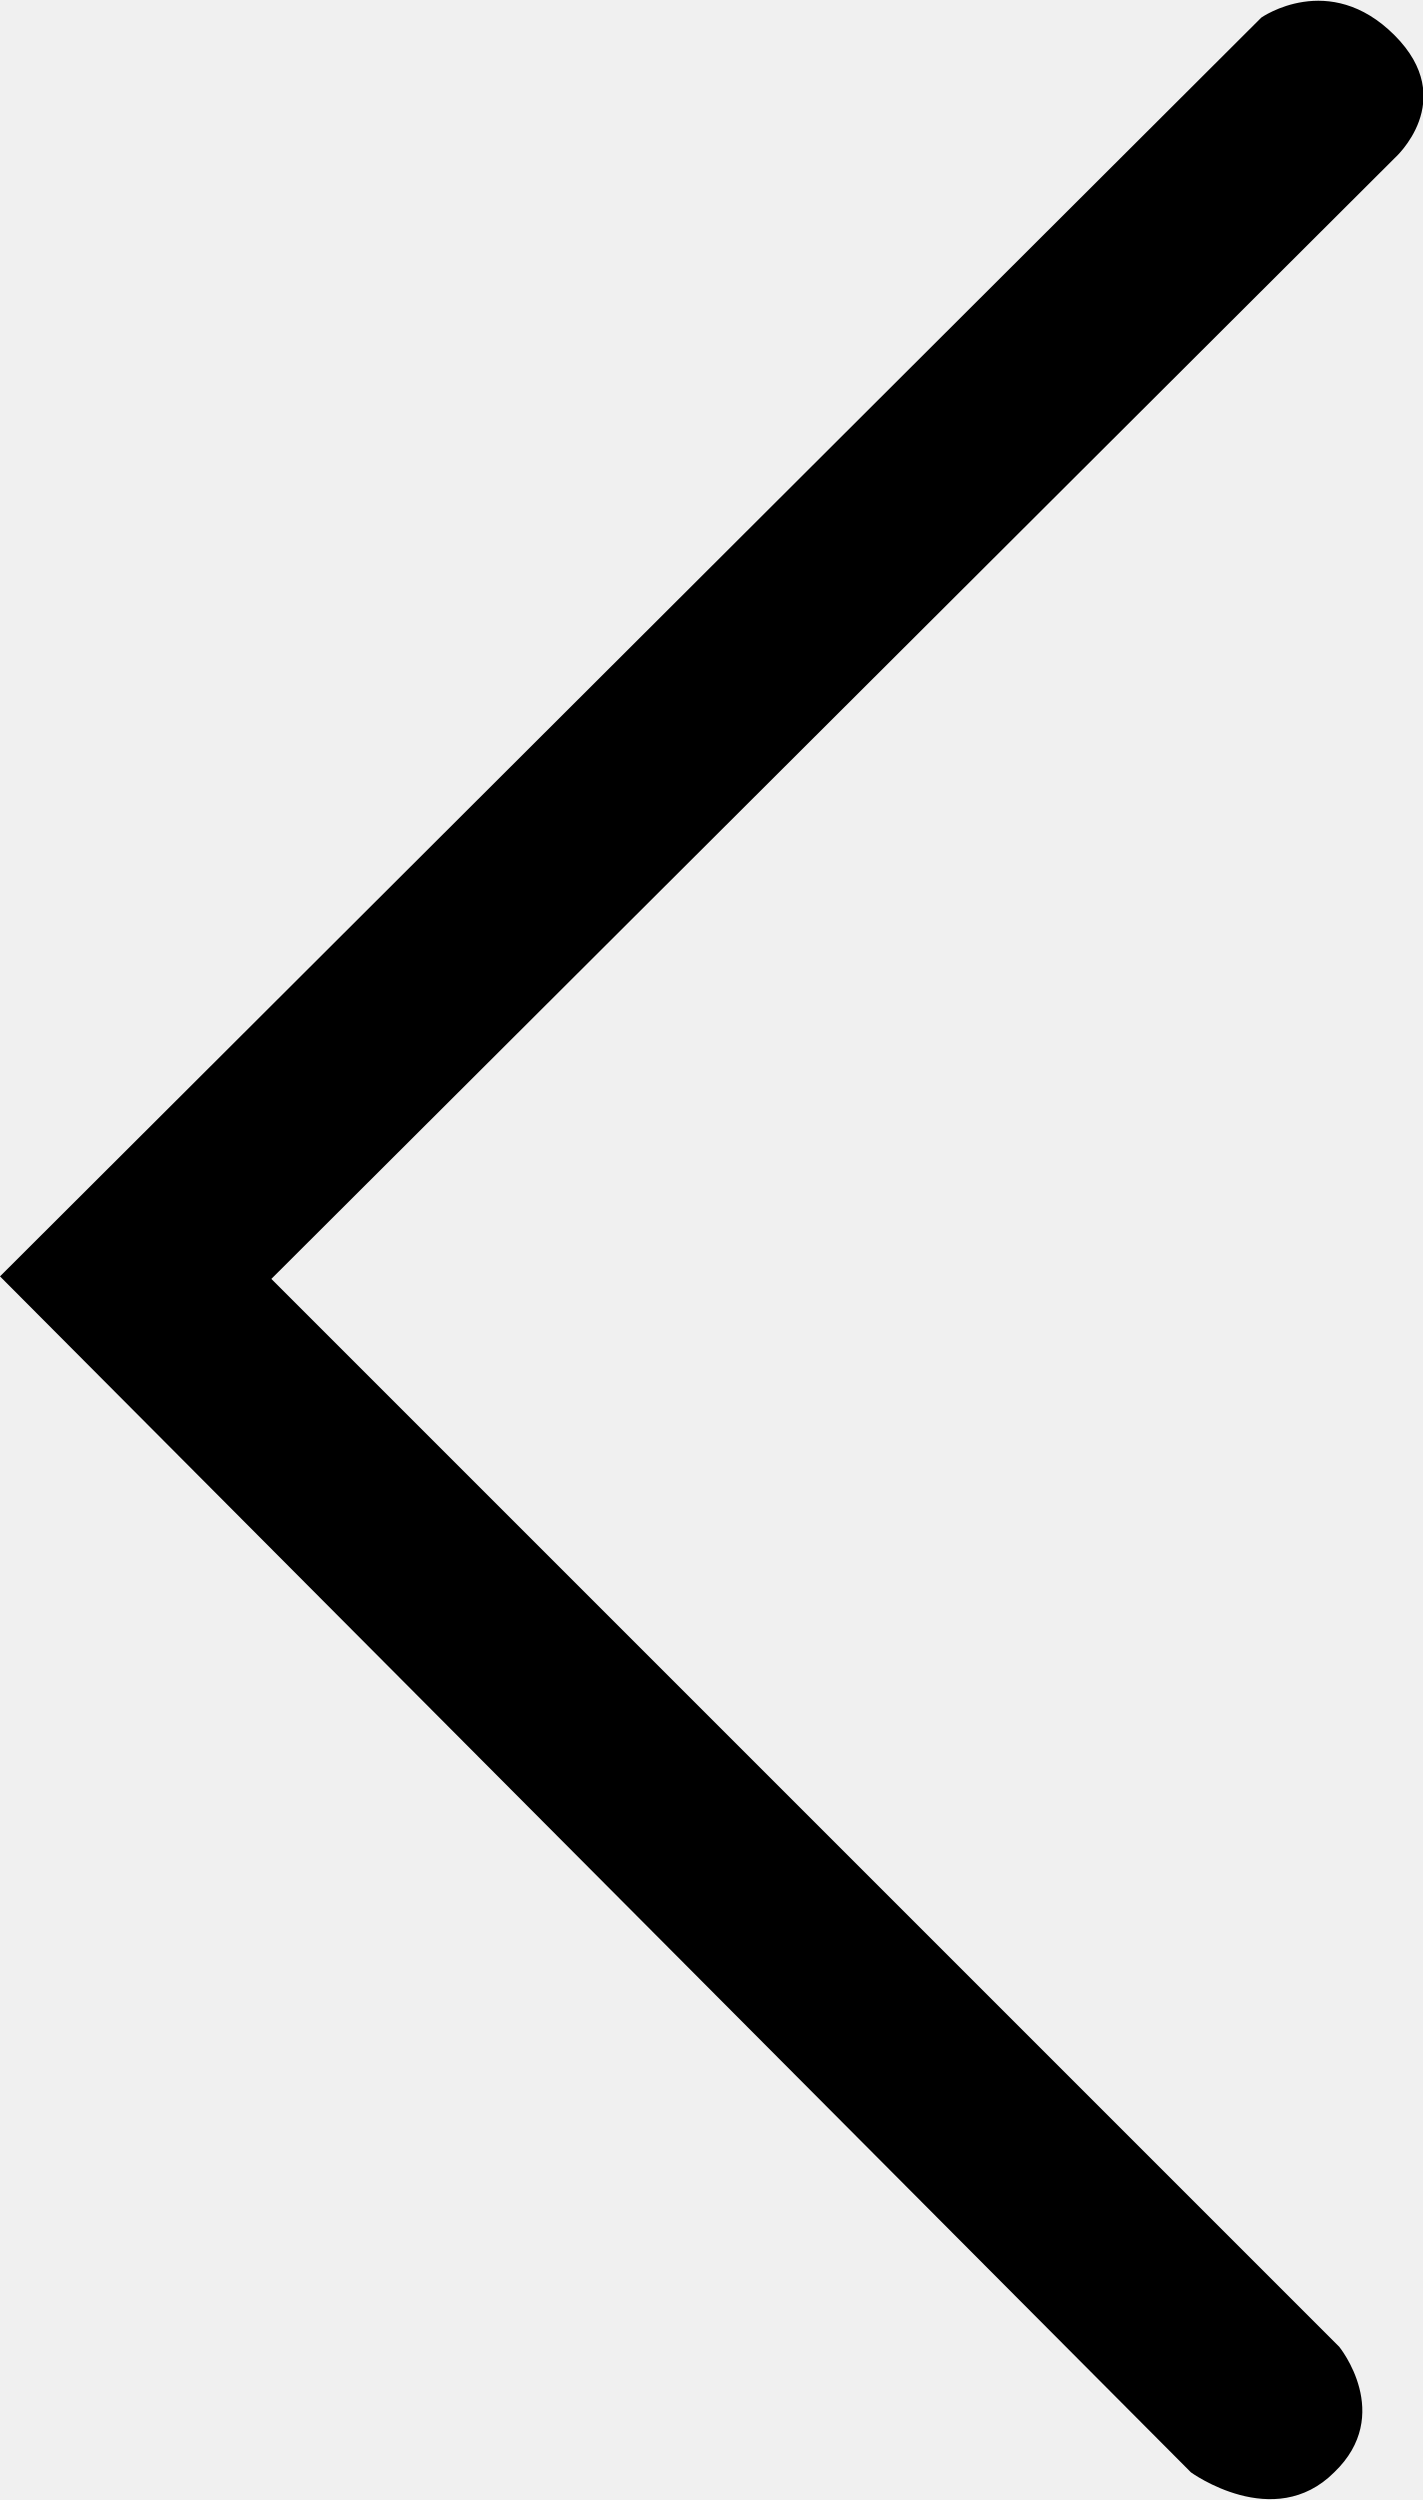
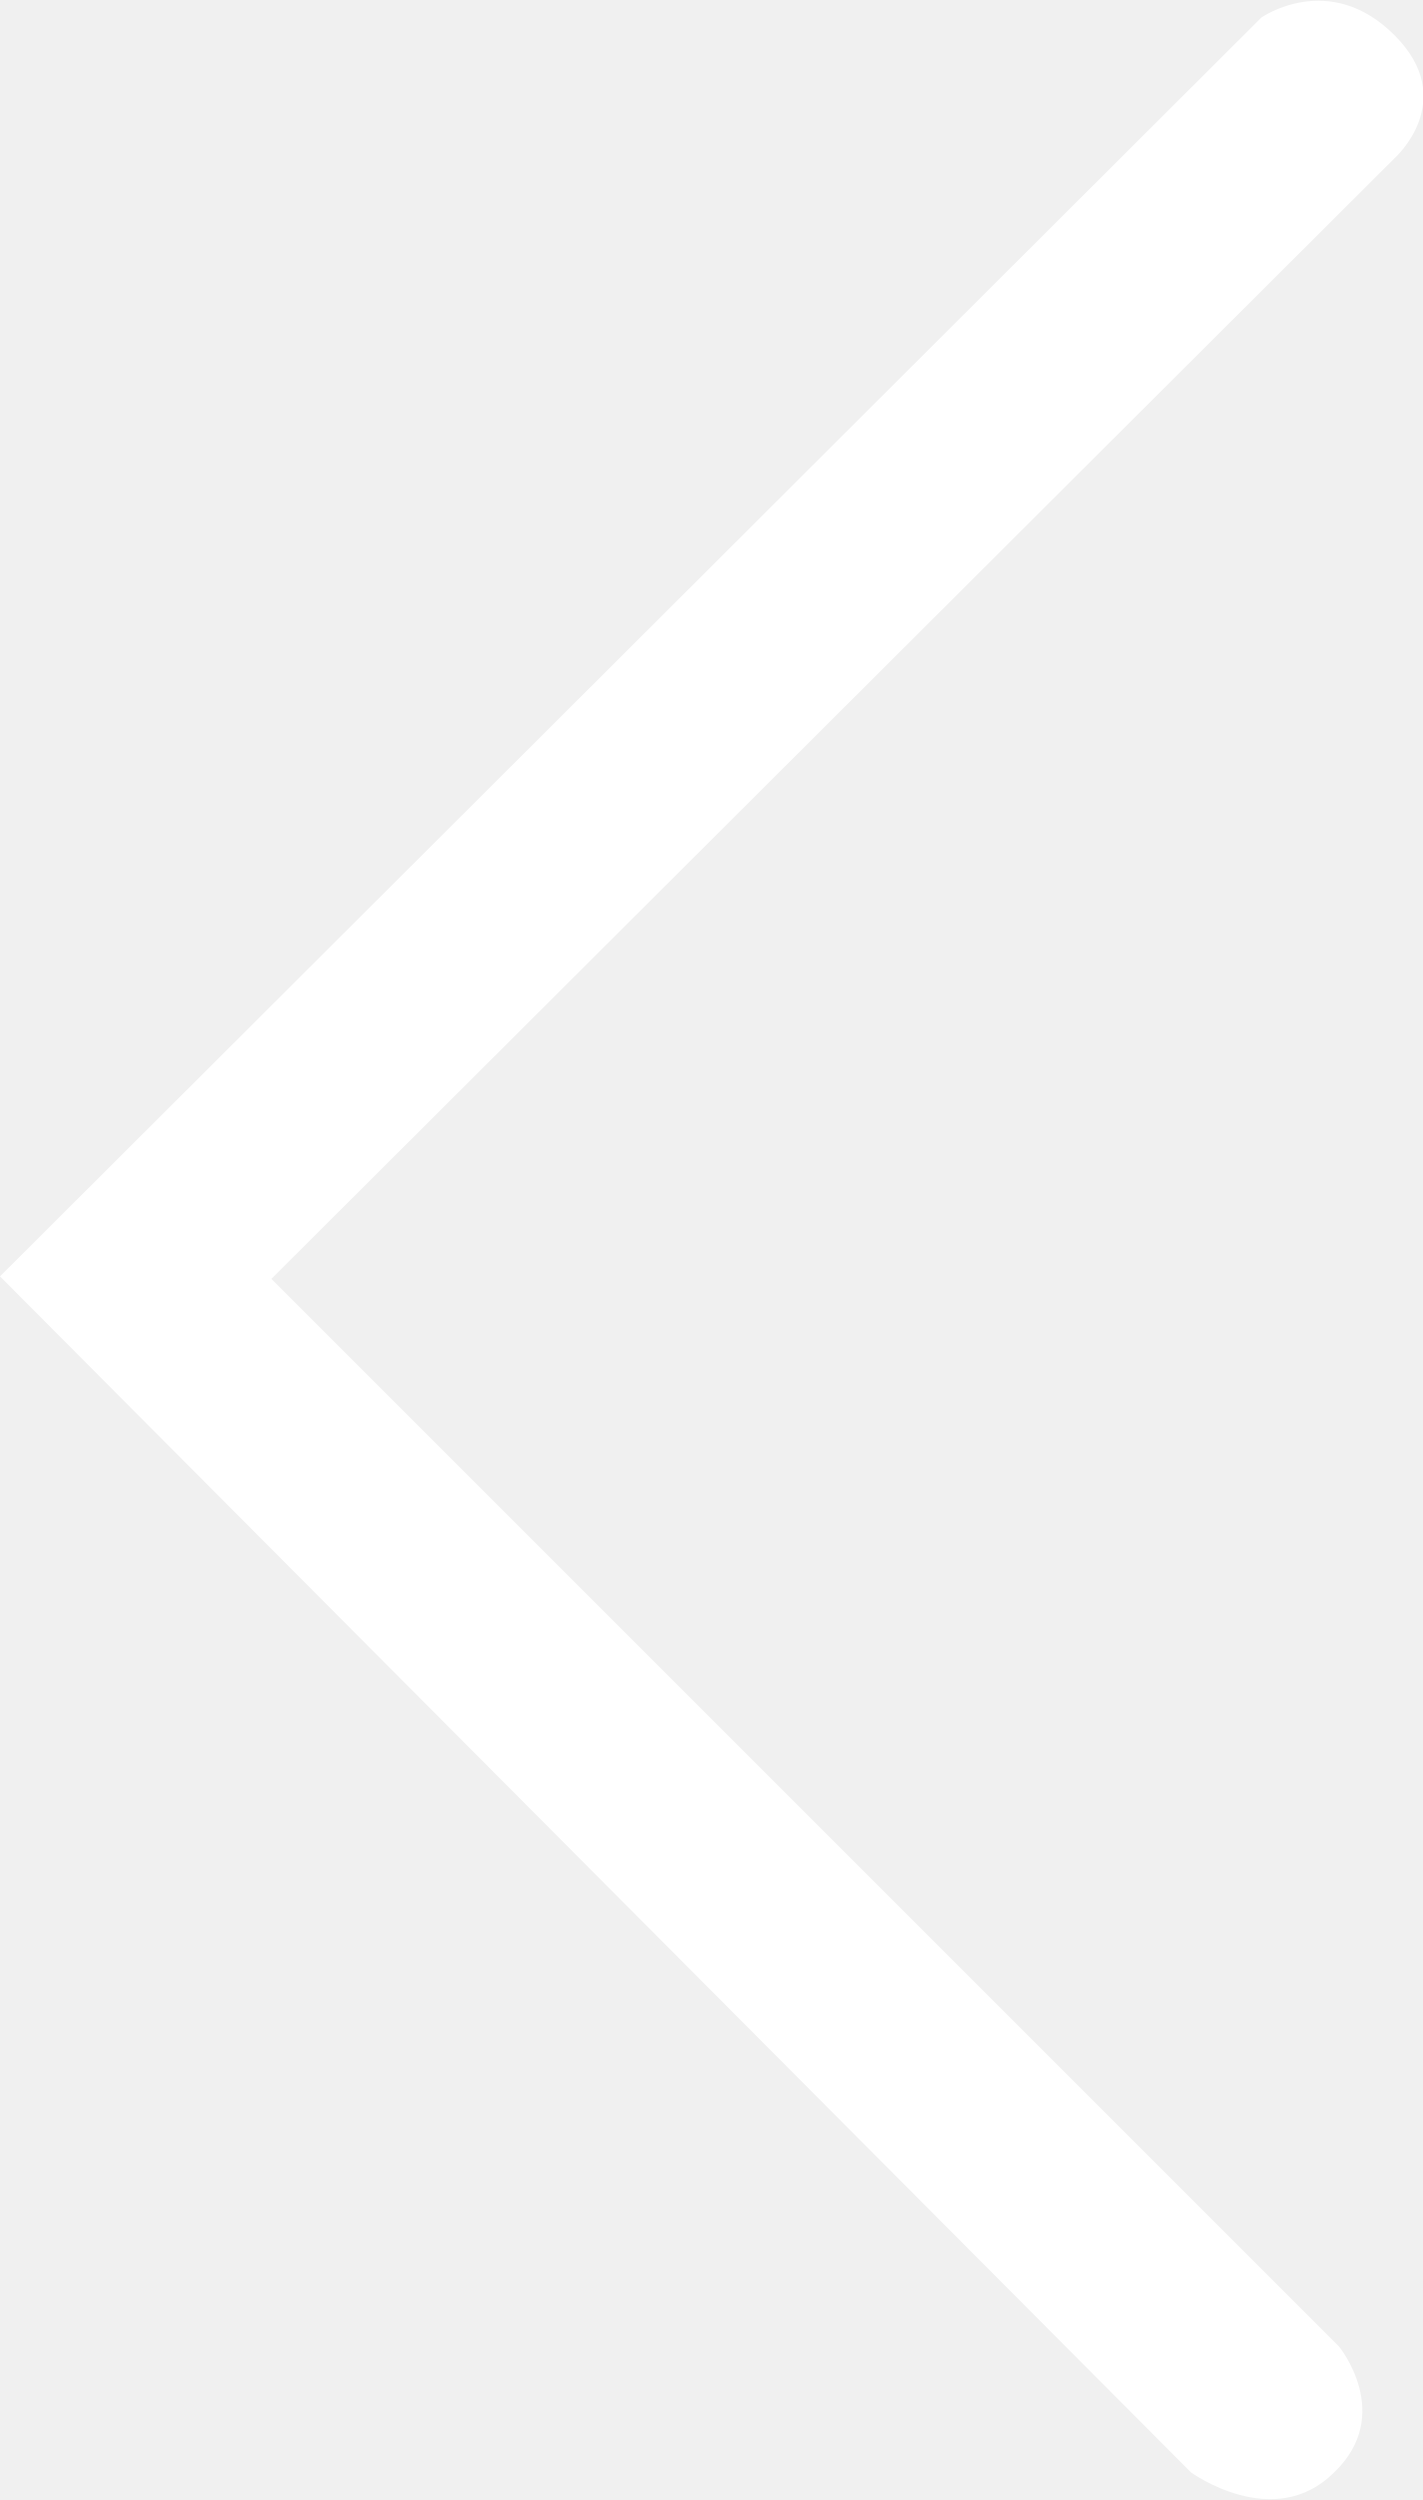
<svg xmlns="http://www.w3.org/2000/svg" version="1.1" id="Layer_1" x="0px" y="0px" viewBox="0 0 56.6 99.5" style="enable-background:new 0 0 56.6 99.5;" xml:space="preserve">
-   <path d="M0,50.8L50.2,0.7c0,0,2.7-1.9,5.3,0.7c2.6,2.6,0,4.9,0,4.9L10.8,50.9l42.5,42.5c0,0,2.2,2.7-0.2,5c-2.4,2.4-5.7,0-5.7,0  L0,50.8z" />
+   <style type="text/css">
+ 	.st0{fill:#FFFFFF;}
+ </style>
+   <path class="st0" d="M0,50.8L50.2,0.7c0,0,2.7-1.9,5.3,0.7s0,4.9,0,4.9L10.8,50.9l42.5,42.5c0,0,2.2,2.7-0.2,5c-2.4,2.4-5.7,0-5.7,0  L0,50.8z" />
</svg>
